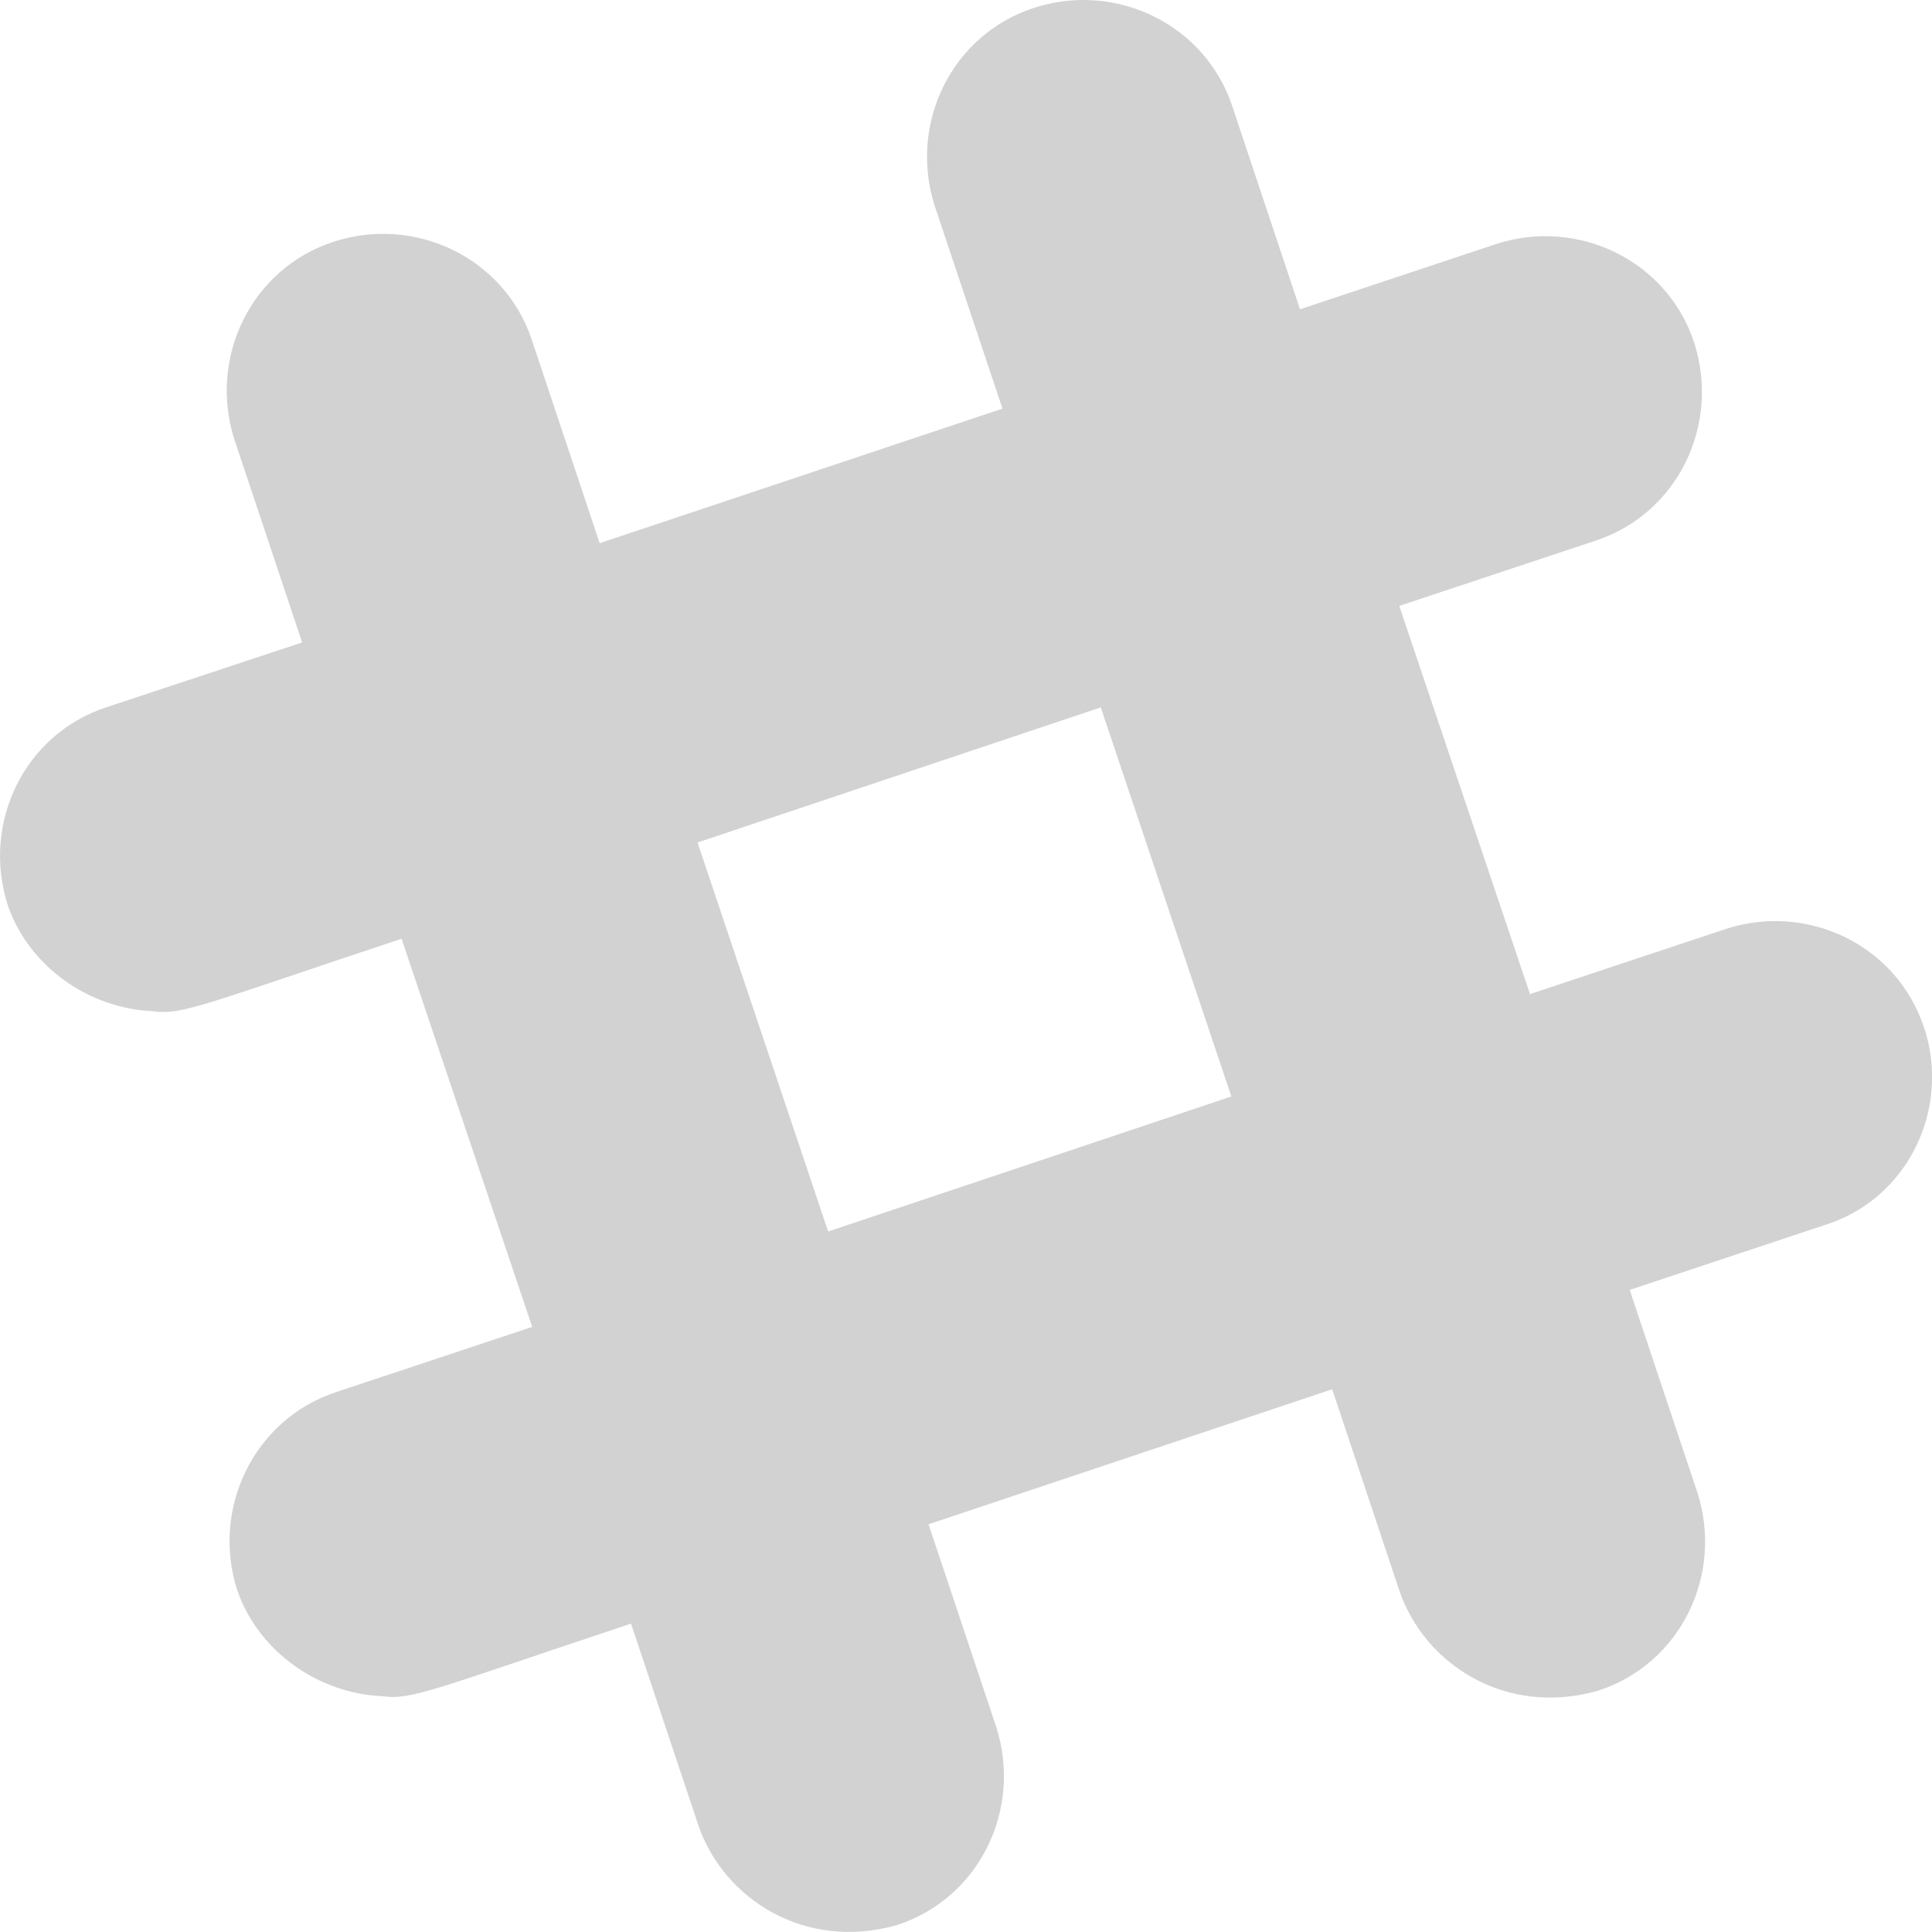
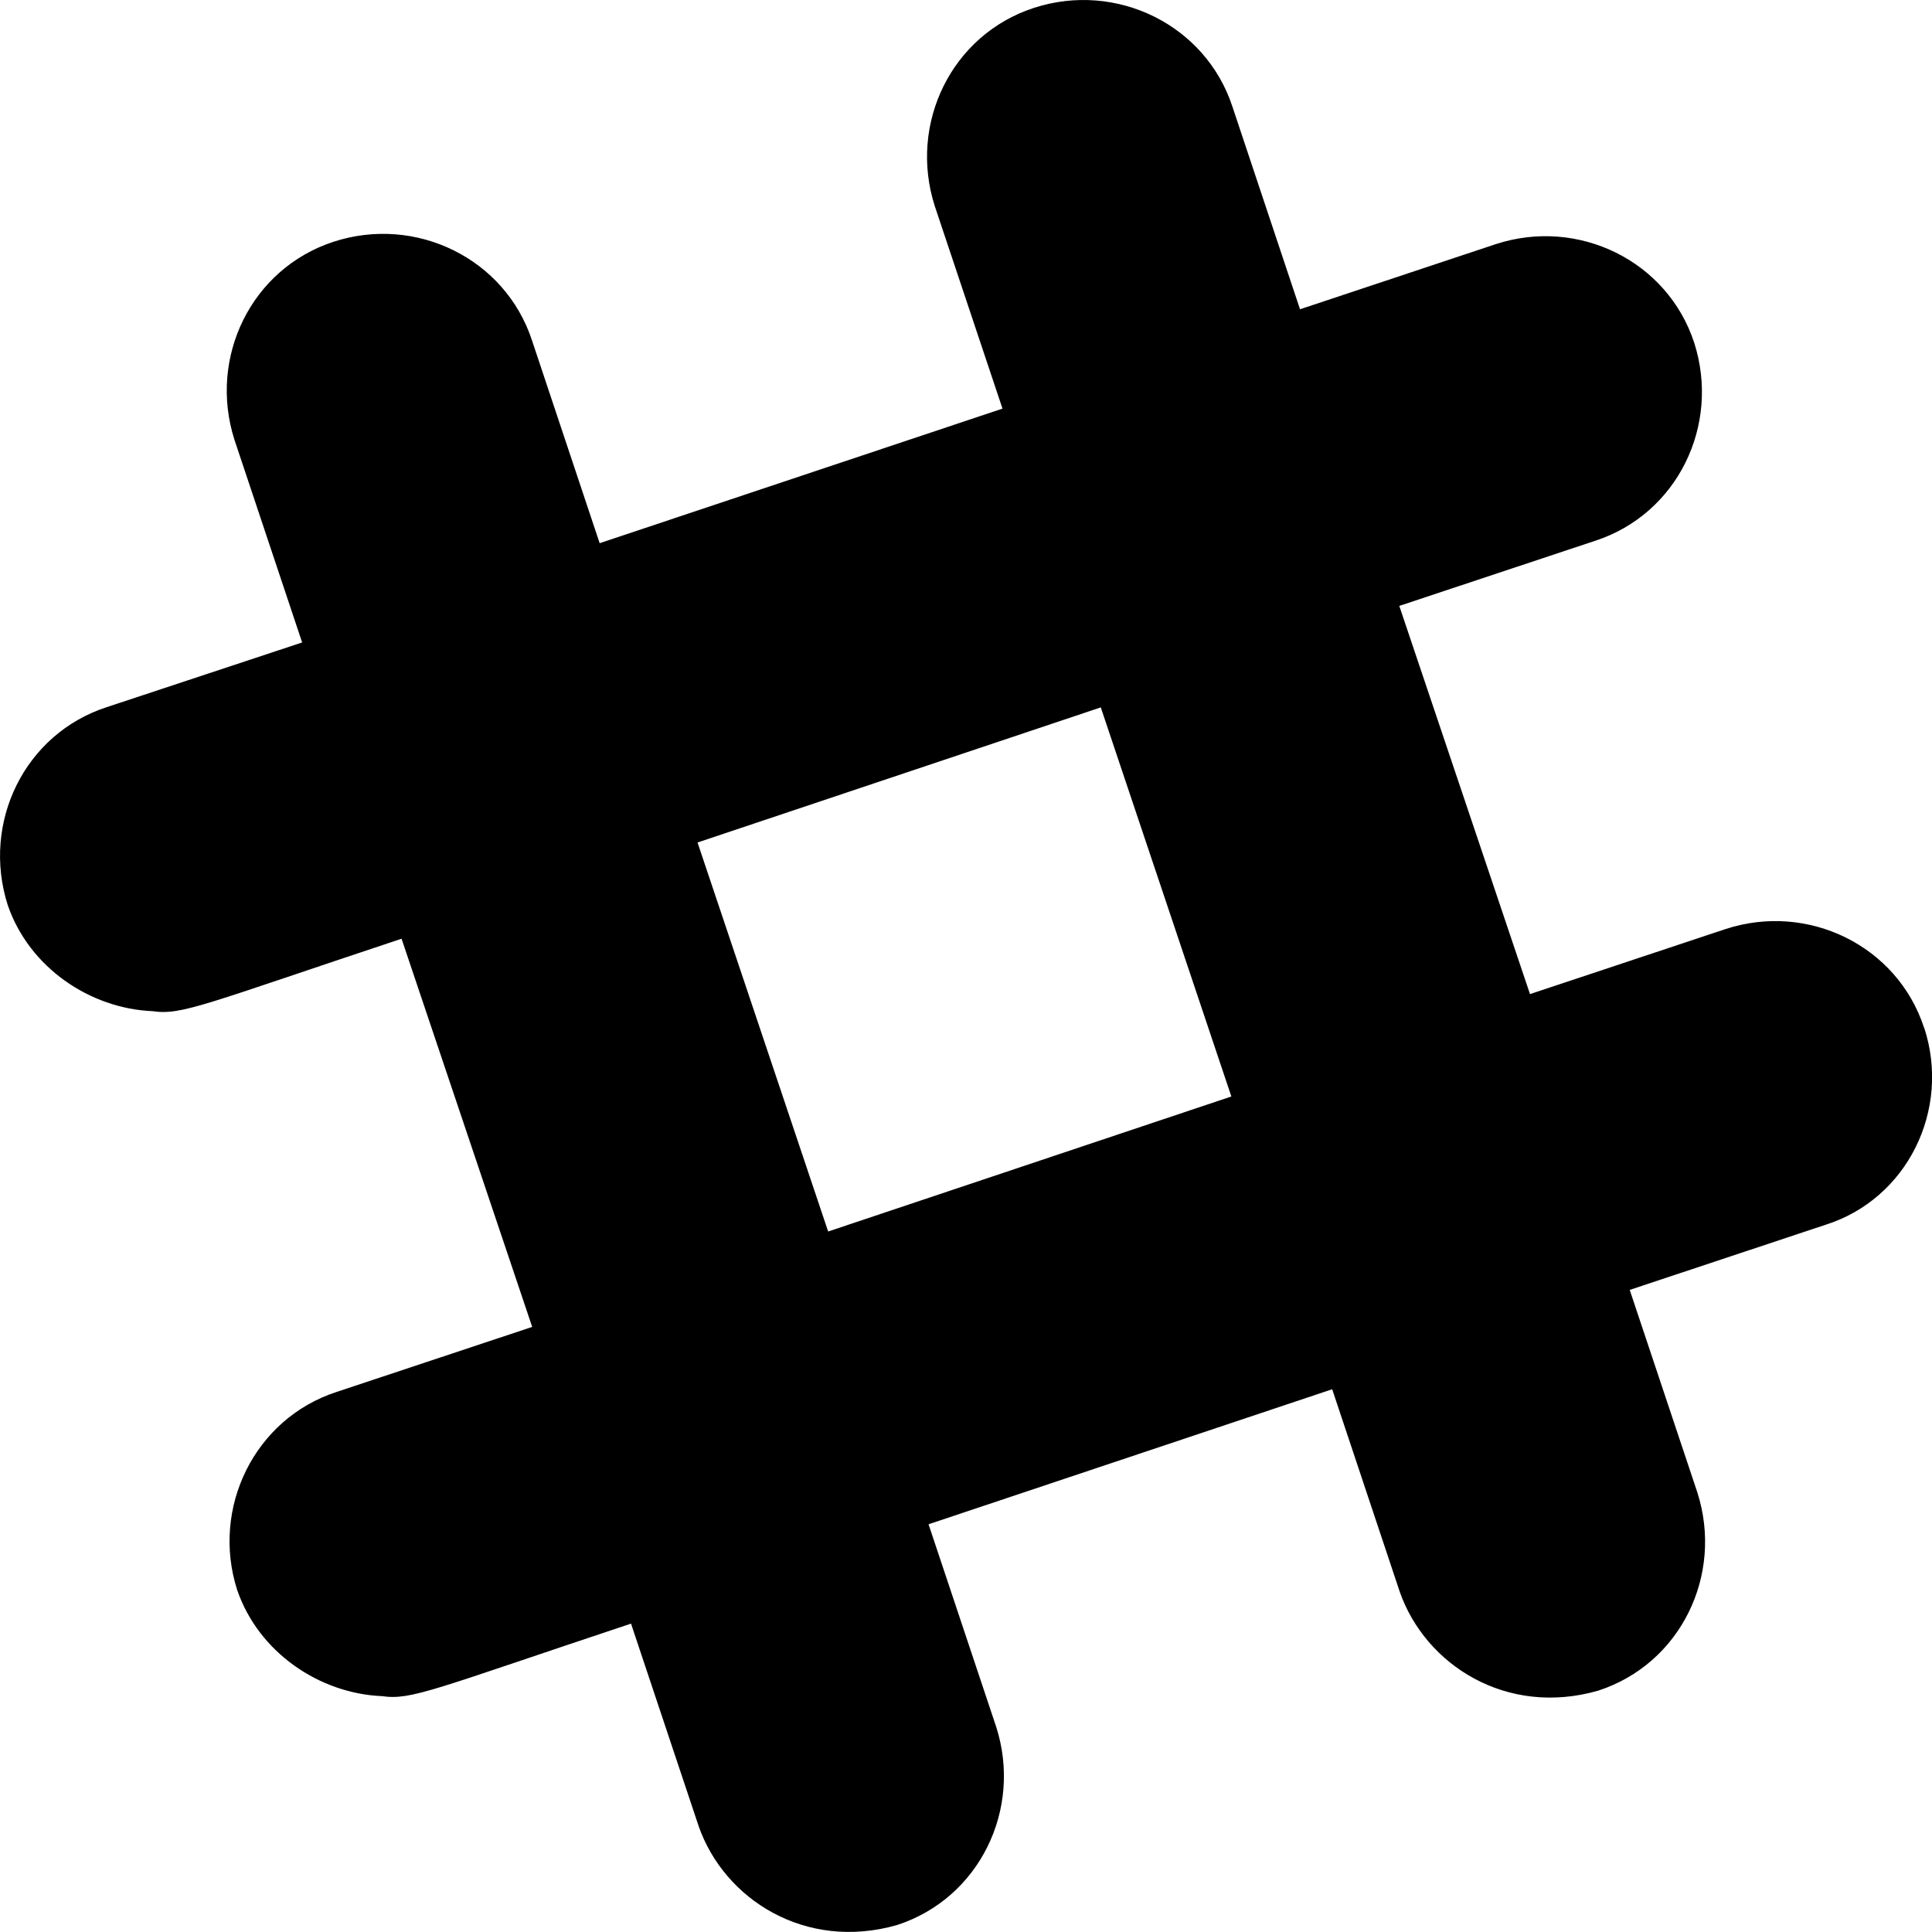
<svg xmlns="http://www.w3.org/2000/svg" width="26" height="26" fill="none">
-   <path d="M.104 12.18c.289.842 1.108 1.393 1.95 1.428.395.058.696-.093 3.35-.975l1.758 5.224-2.635.876c-1.103.36-1.689 1.561-1.335 2.665.29.842 1.108 1.393 1.95 1.428.396.058.697-.093 3.35-.976l.911 2.728c.343.98 1.433 1.682 2.67 1.328 1.107-.36 1.688-1.556 1.334-2.665l-.911-2.728 5.432-1.817.91 2.728c.344.98 1.434 1.683 2.67 1.328 1.108-.36 1.689-1.555 1.335-2.665l-.911-2.728 2.634-.876c1.103-.348 1.69-1.55 1.329-2.652l-.002-.001c-.36-1.103-1.56-1.689-2.669-1.328l-2.634.876-1.759-5.224 2.635-.876c1.108-.36 1.689-1.556 1.334-2.665-.36-1.103-1.56-1.689-2.669-1.328l-2.636.877-.91-2.728C16.223.332 15.022-.254 13.914.106c-1.108.361-1.689 1.556-1.335 2.665l.912 2.728L8.07 7.31l-.91-2.727c-.361-1.104-1.562-1.69-2.67-1.33-1.108.361-1.689 1.556-1.335 2.665l.911 2.728-2.628.87C.33 9.875-.25 11.071.104 12.18zm14.71-2.66l1.757 5.236-5.426 1.817-1.758-5.235 5.426-1.818z" fill="#D2D2D2" />
+   <path d="M.104 12.18c.289.842 1.108 1.393 1.95 1.428.395.058.696-.093 3.35-.975l1.758 5.224-2.635.876c-1.103.36-1.689 1.561-1.335 2.665.29.842 1.108 1.393 1.95 1.428.396.058.697-.093 3.35-.976l.911 2.728c.343.98 1.433 1.682 2.67 1.328 1.107-.36 1.688-1.556 1.334-2.665l-.911-2.728 5.432-1.817.91 2.728c.344.98 1.434 1.683 2.67 1.328 1.108-.36 1.689-1.555 1.335-2.665l-.911-2.728 2.634-.876c1.103-.348 1.69-1.55 1.329-2.652l-.002-.001c-.36-1.103-1.56-1.689-2.669-1.328l-2.634.876-1.759-5.224 2.635-.876c1.108-.36 1.689-1.556 1.334-2.665-.36-1.103-1.56-1.689-2.669-1.328l-2.636.877-.91-2.728C16.223.332 15.022-.254 13.914.106c-1.108.361-1.689 1.556-1.335 2.665l.912 2.728L8.07 7.31l-.91-2.727c-.361-1.104-1.562-1.69-2.67-1.33-1.108.361-1.689 1.556-1.335 2.665l.911 2.728-2.628.87C.33 9.875-.25 11.071.104 12.18zm14.71-2.66l1.757 5.236-5.426 1.817-1.758-5.235 5.426-1.818z" fill="#000" />
</svg>
